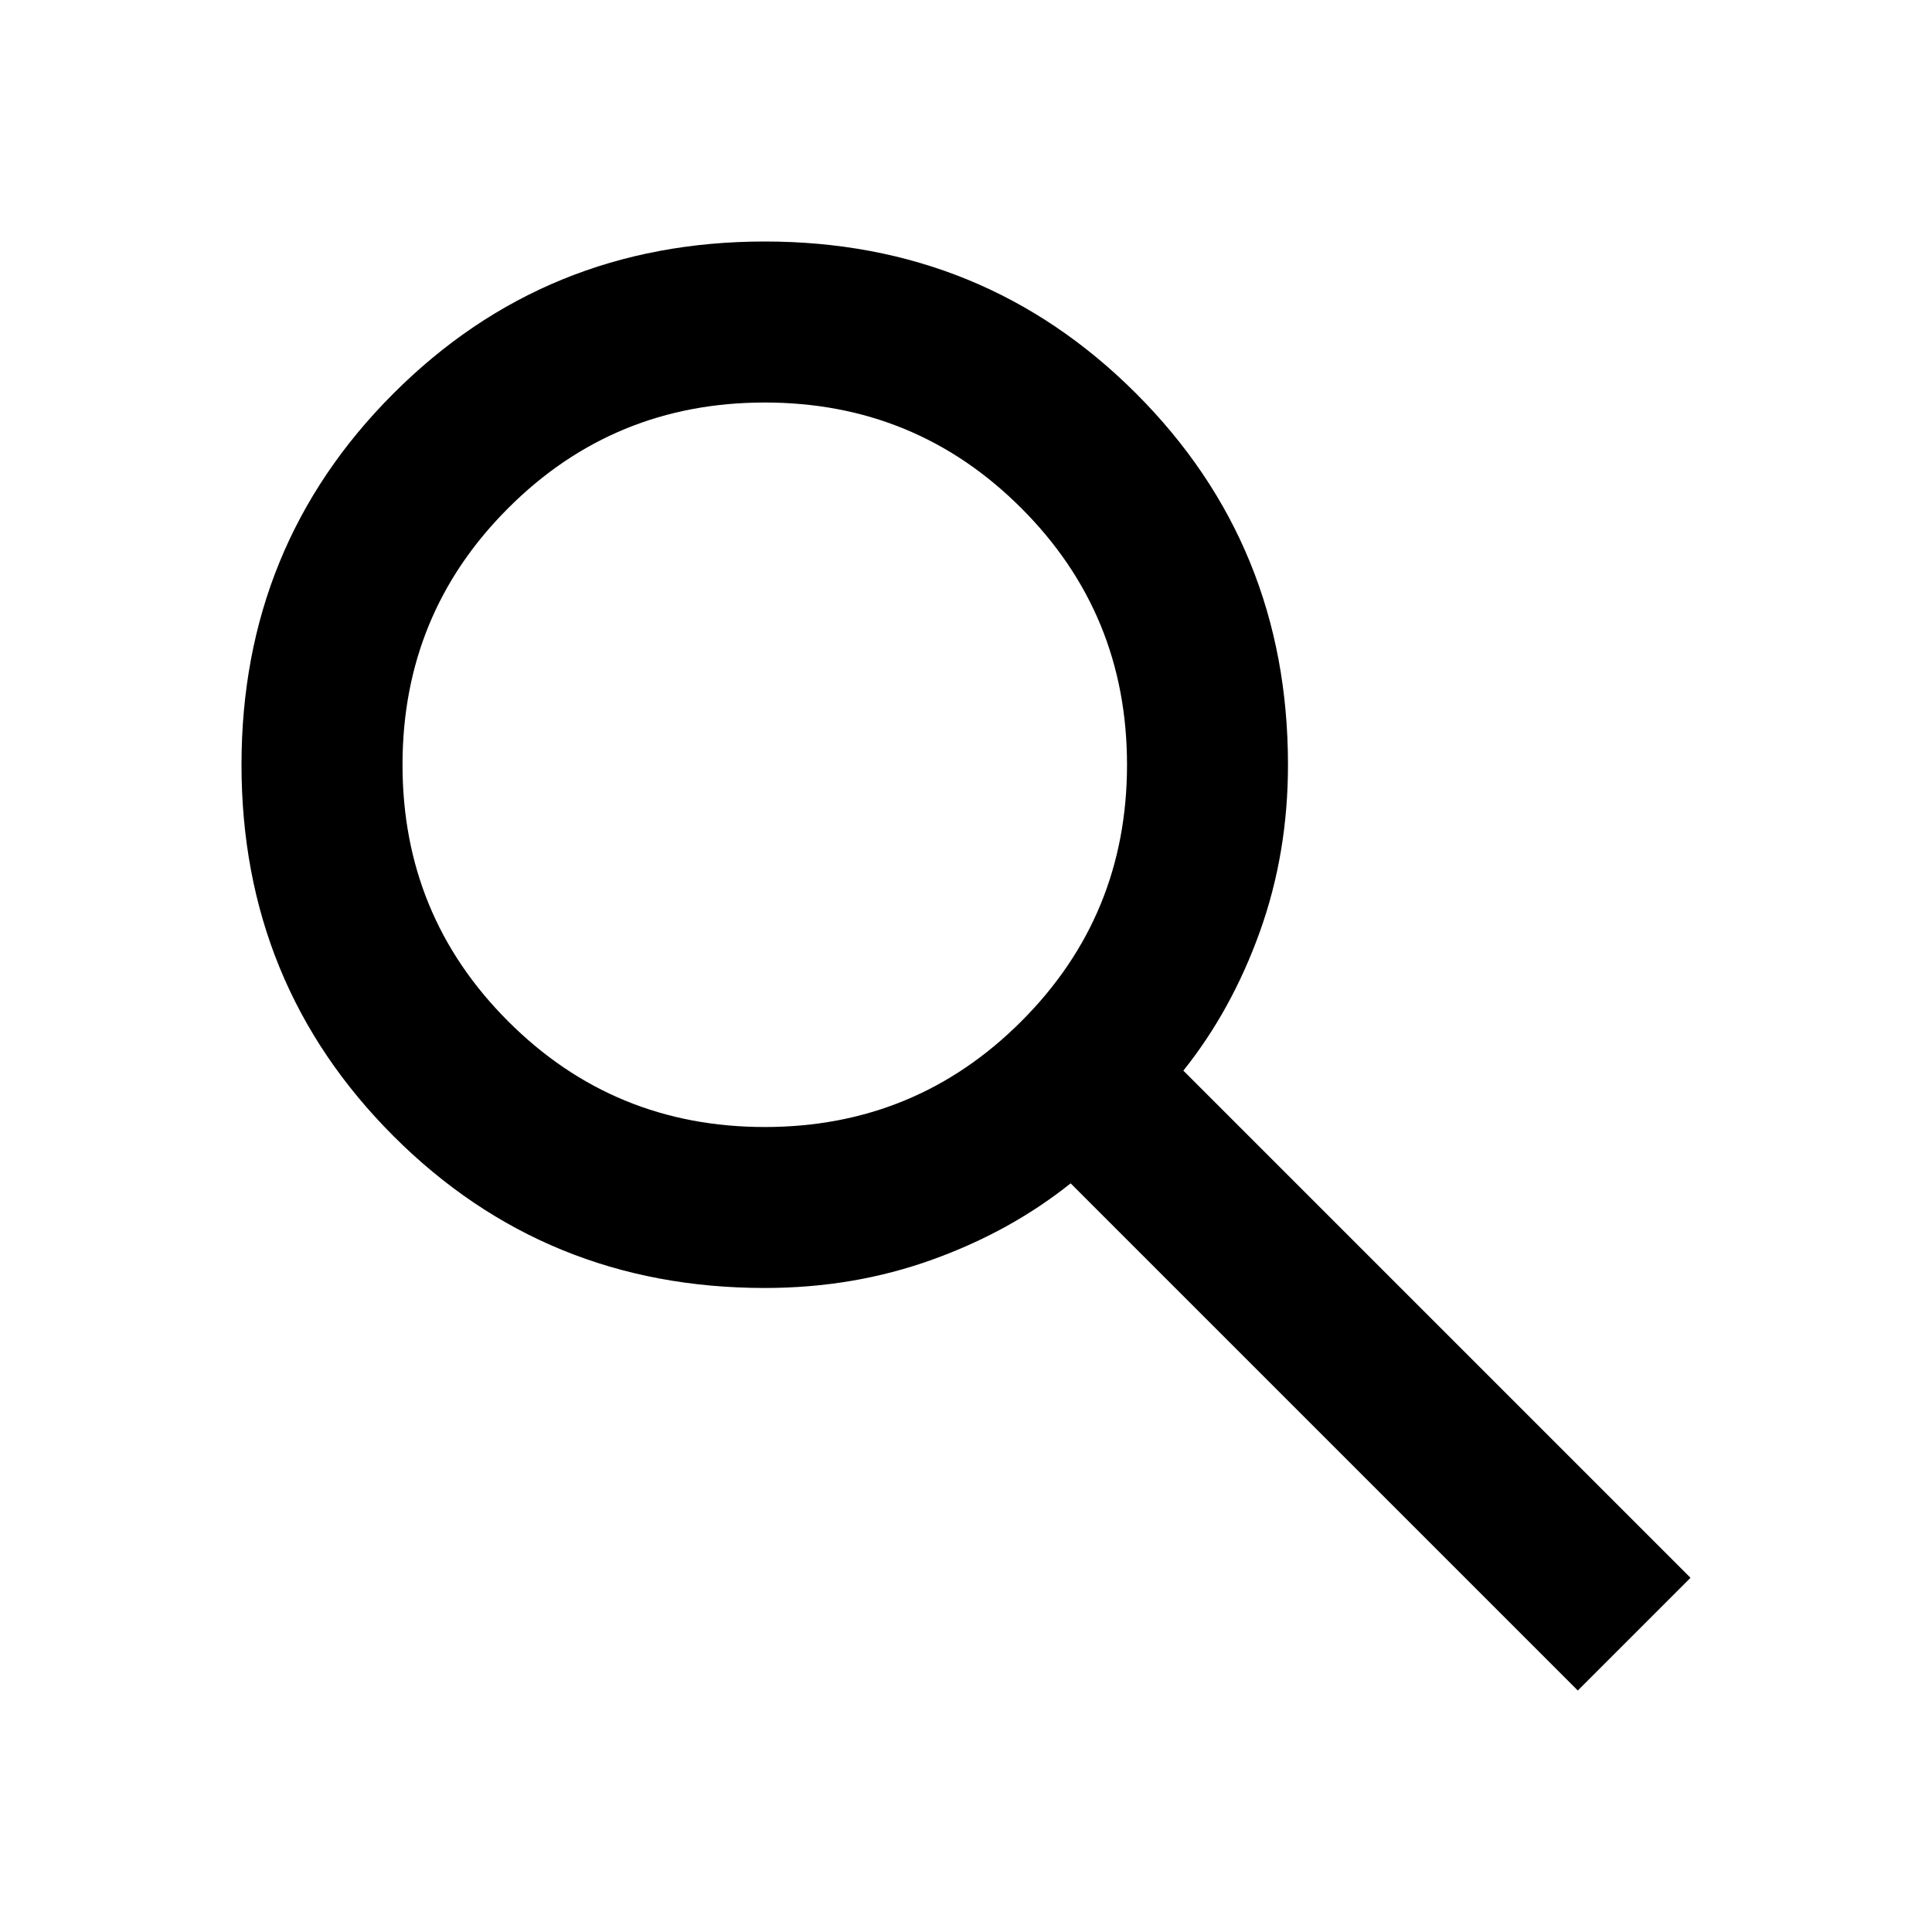
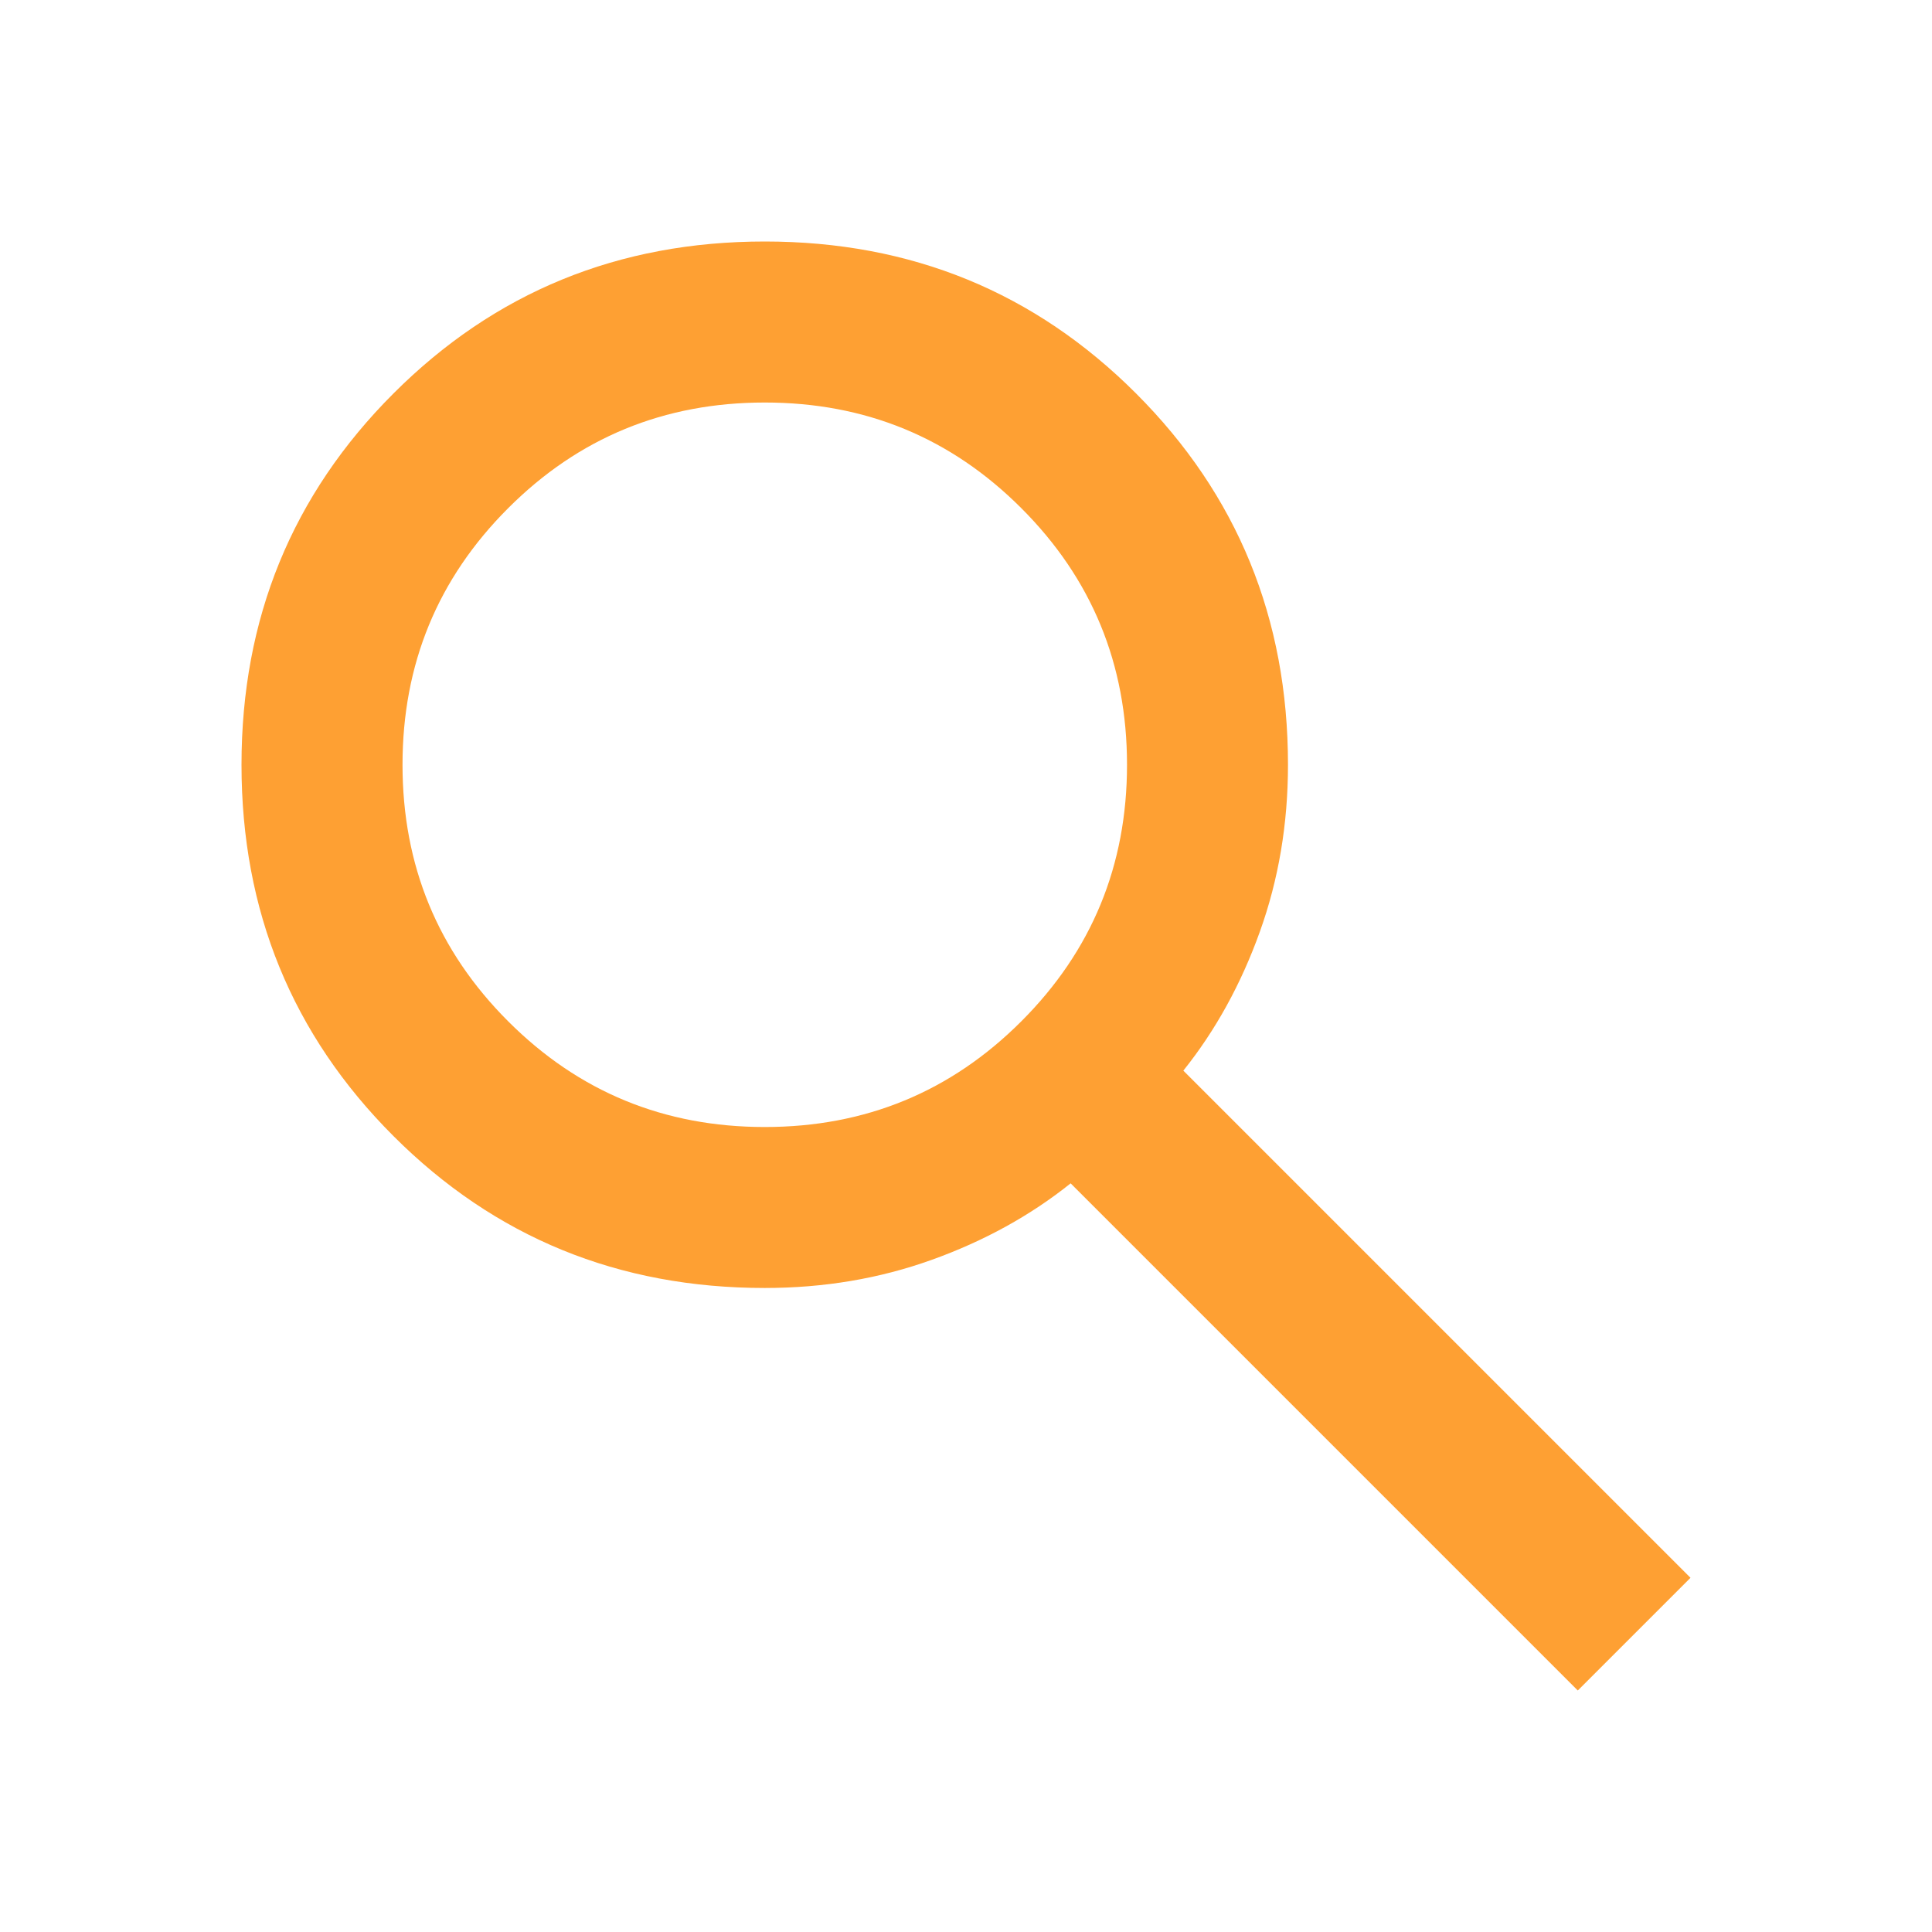
<svg xmlns="http://www.w3.org/2000/svg" width="38" height="38" viewBox="0 0 38 38" fill="none">
-   <path d="M31.033 33.25L21.058 23.275C20.267 23.908 19.356 24.41 18.327 24.779C17.298 25.149 16.203 25.333 15.042 25.333C12.165 25.333 9.731 24.337 7.739 22.345C5.746 20.352 4.75 17.918 4.75 15.042C4.75 12.165 5.746 9.731 7.739 7.739C9.731 5.746 12.165 4.75 15.042 4.75C17.918 4.75 20.352 5.746 22.345 7.739C24.337 9.731 25.333 12.165 25.333 15.042C25.333 16.203 25.149 17.298 24.779 18.327C24.41 19.356 23.908 20.267 23.275 21.058L33.25 31.033L31.033 33.25ZM15.042 22.167C17.021 22.167 18.703 21.474 20.088 20.088C21.474 18.703 22.167 17.021 22.167 15.042C22.167 13.062 21.474 11.38 20.088 9.995C18.703 8.609 17.021 7.917 15.042 7.917C13.062 7.917 11.38 8.609 9.995 9.995C8.609 11.38 7.917 13.062 7.917 15.042C7.917 17.021 8.609 18.703 9.995 20.088C11.38 21.474 13.062 22.167 15.042 22.167Z" fill="black" />
+   <path d="M31.033 33.25L21.058 23.275C20.267 23.908 19.356 24.41 18.327 24.779C17.298 25.149 16.203 25.333 15.042 25.333C12.165 25.333 9.731 24.337 7.739 22.345C5.746 20.352 4.75 17.918 4.75 15.042C4.75 12.165 5.746 9.731 7.739 7.739C9.731 5.746 12.165 4.75 15.042 4.75C17.918 4.75 20.352 5.746 22.345 7.739C24.337 9.731 25.333 12.165 25.333 15.042C25.333 16.203 25.149 17.298 24.779 18.327C24.41 19.356 23.908 20.267 23.275 21.058L33.25 31.033L31.033 33.25ZM15.042 22.167C17.021 22.167 18.703 21.474 20.088 20.088C21.474 18.703 22.167 17.021 22.167 15.042C22.167 13.062 21.474 11.38 20.088 9.995C18.703 8.609 17.021 7.917 15.042 7.917C13.062 7.917 11.38 8.609 9.995 9.995C8.609 11.38 7.917 13.062 7.917 15.042C7.917 17.021 8.609 18.703 9.995 20.088C11.38 21.474 13.062 22.167 15.042 22.167Z" fill="#FEA033" />
</svg>
